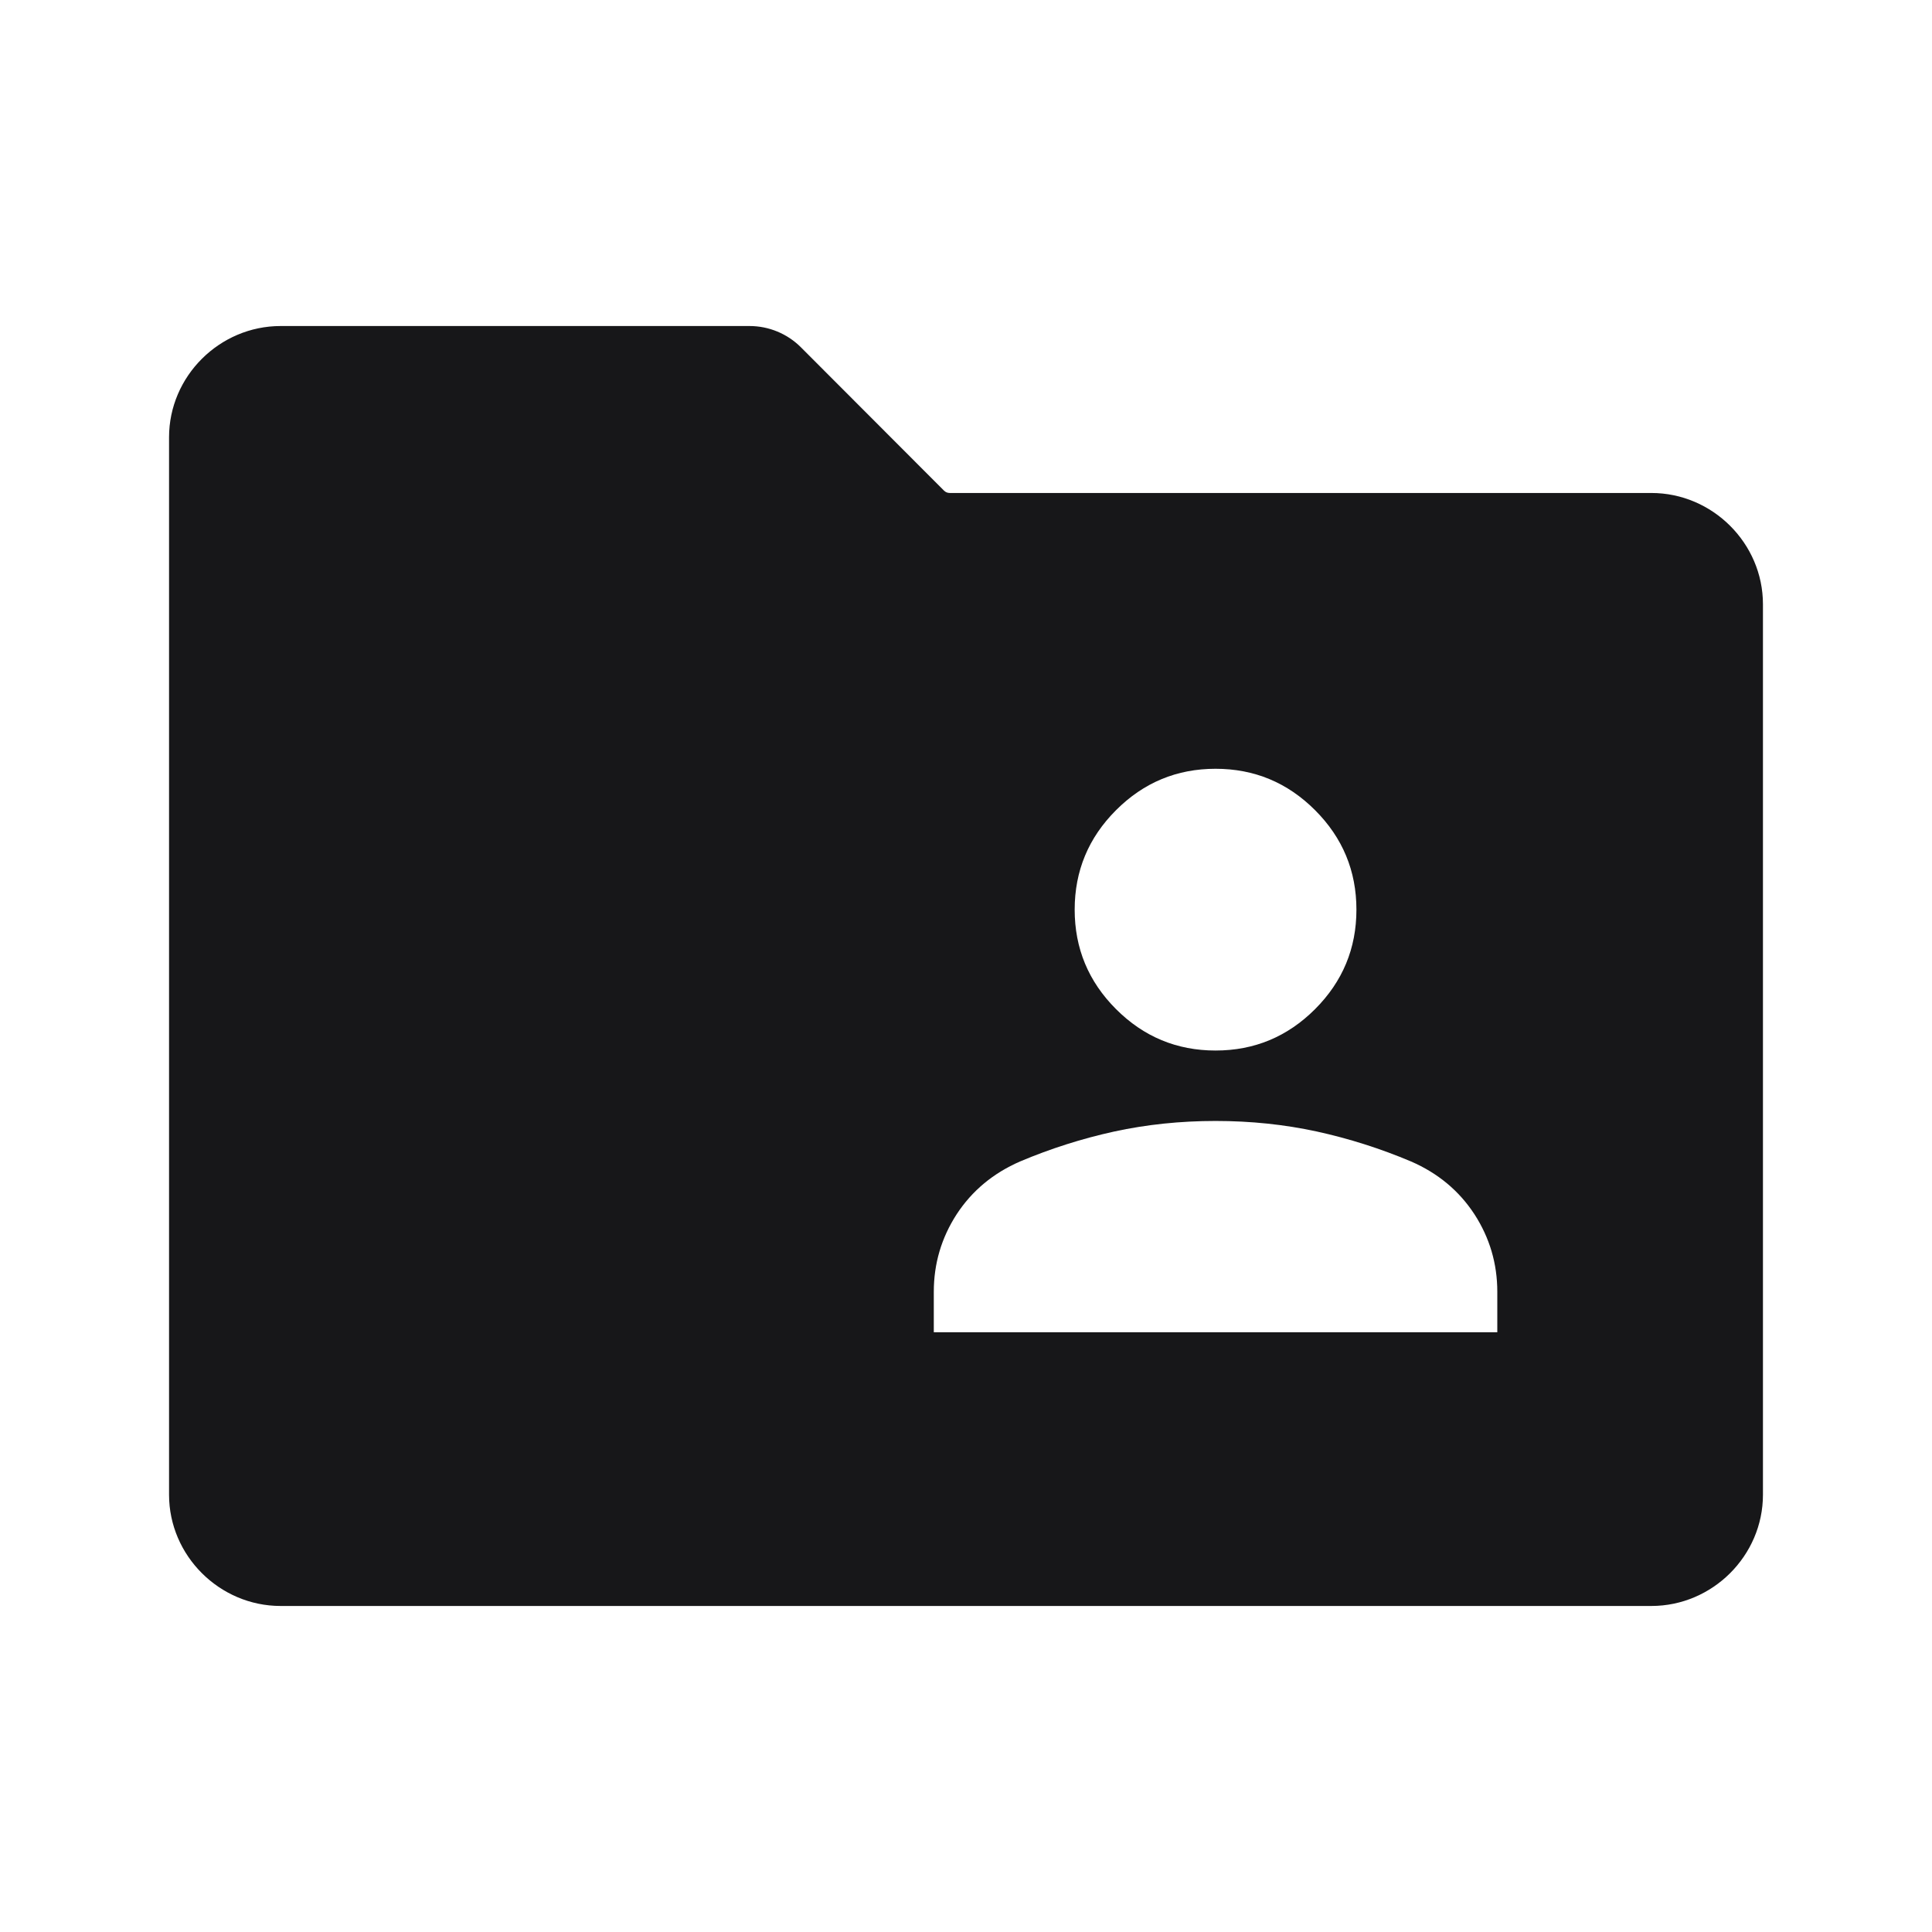
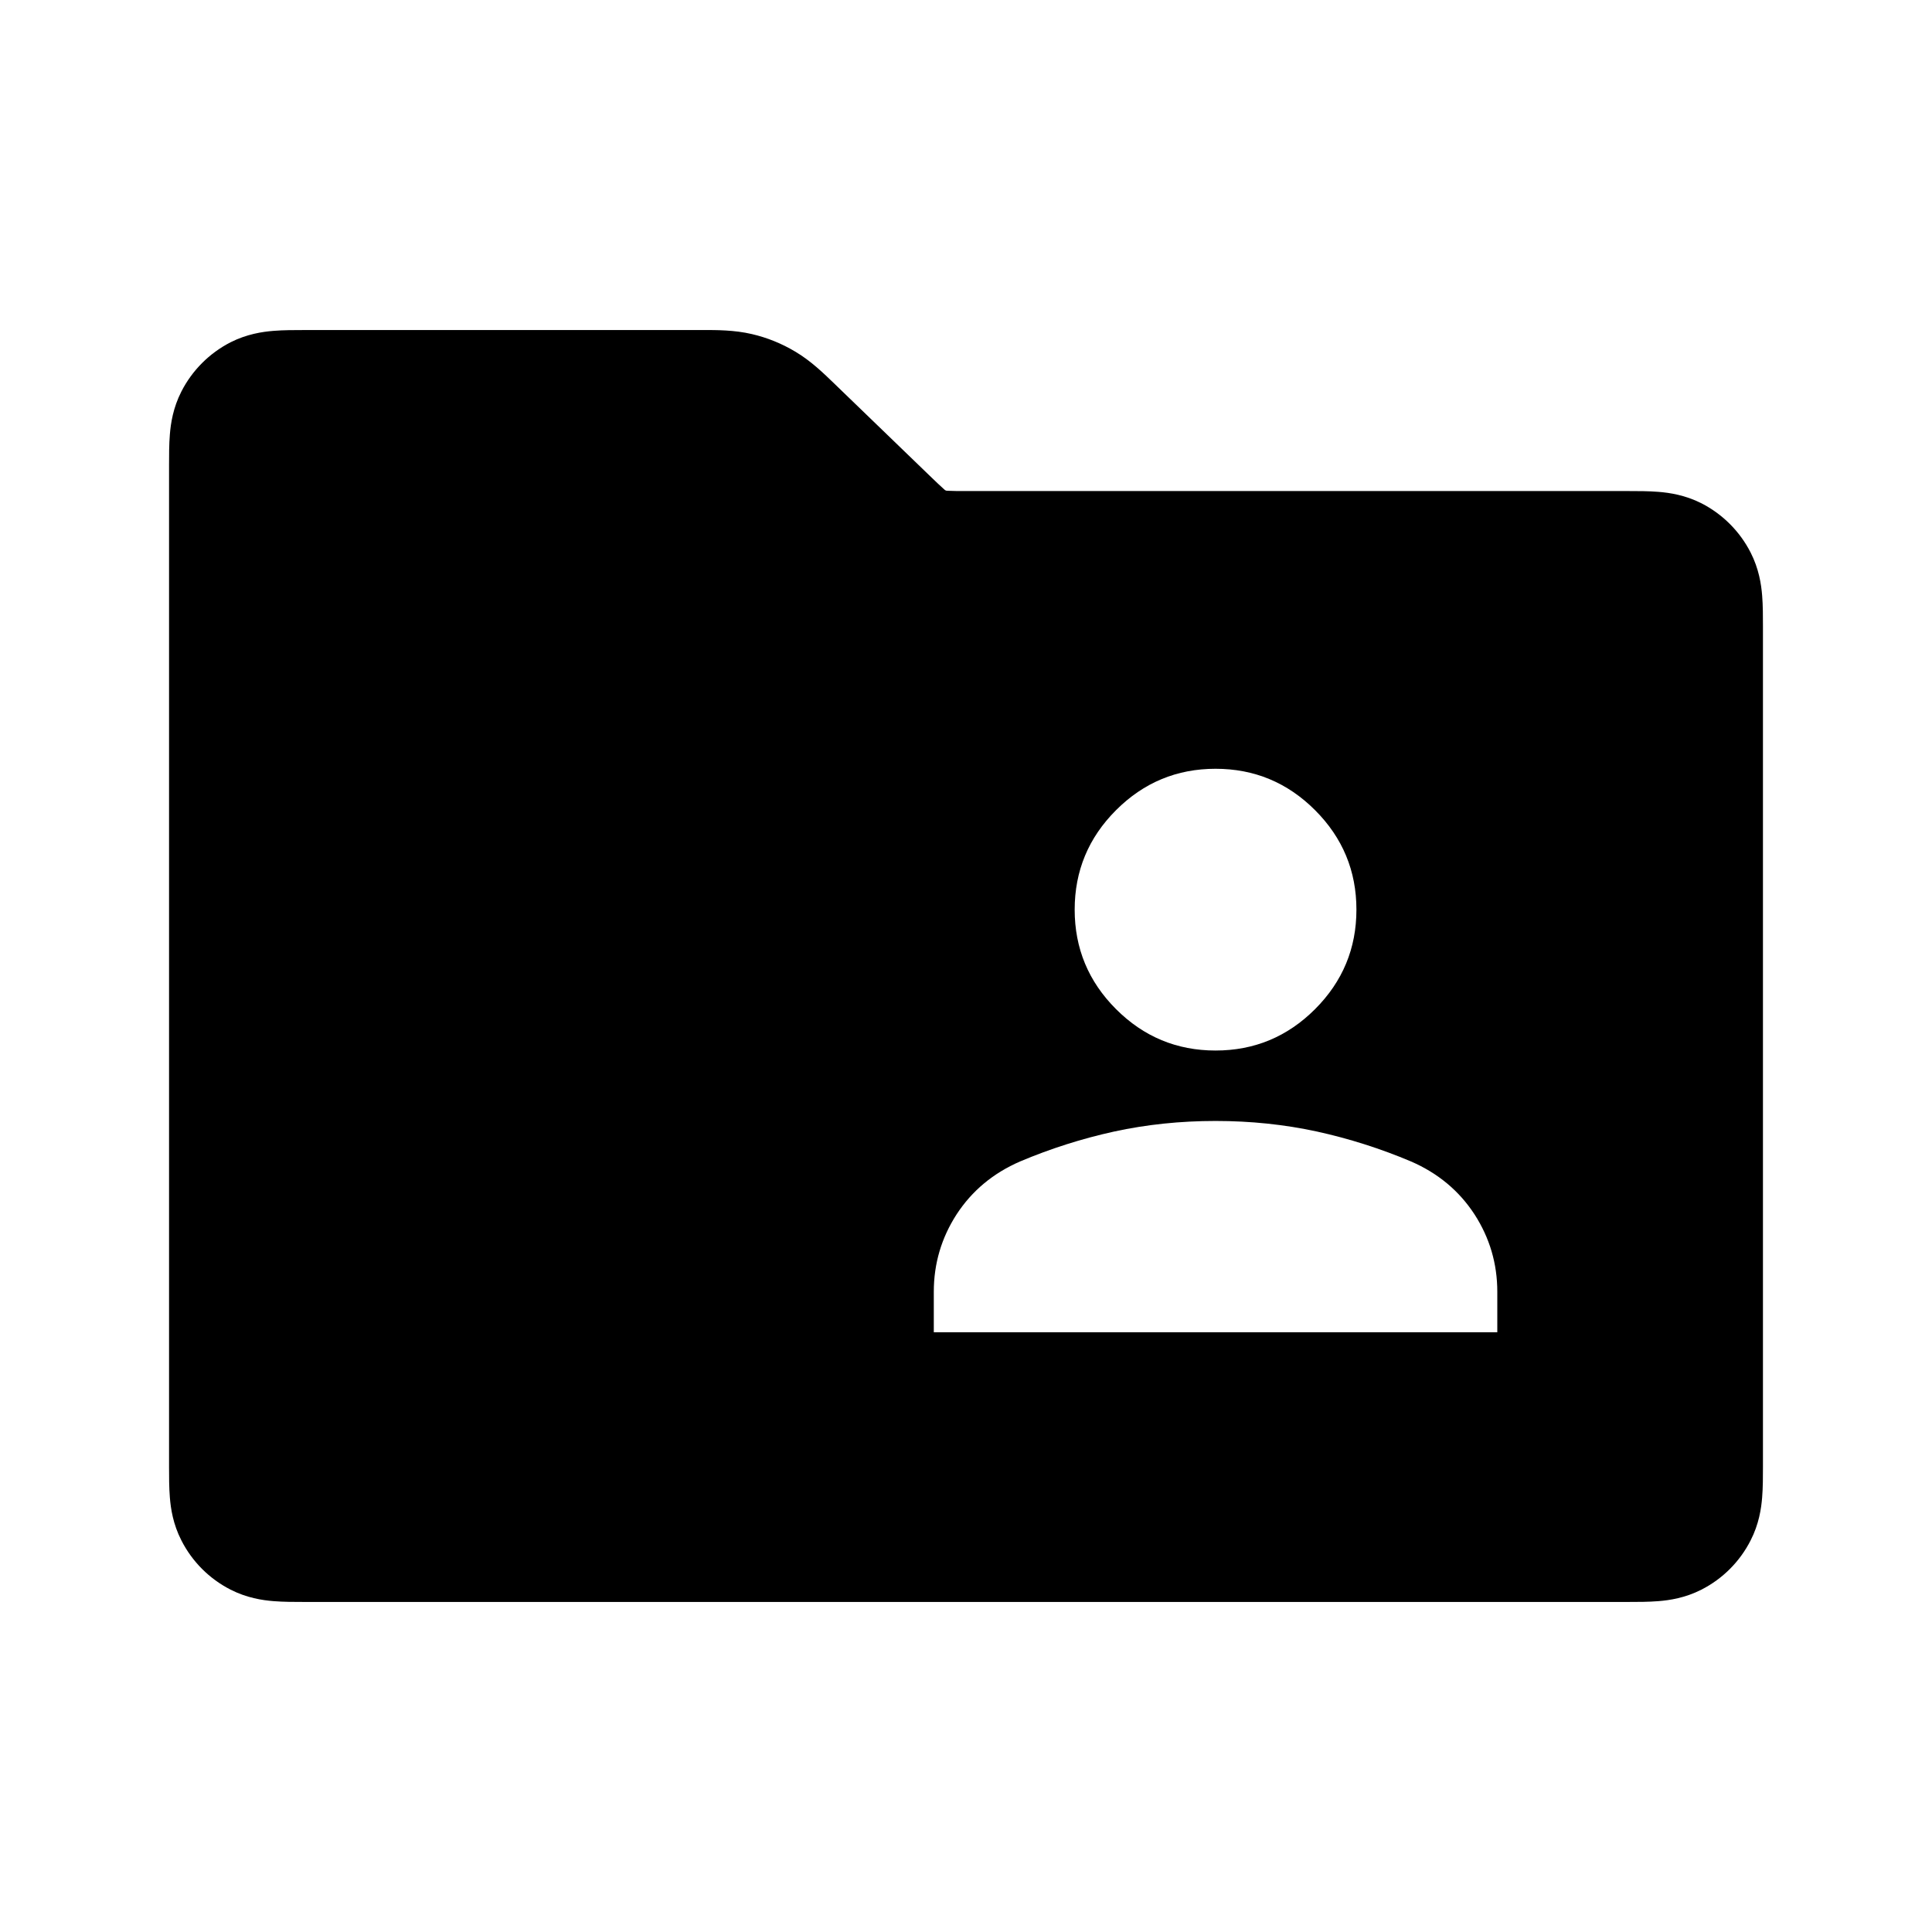
- <svg xmlns="http://www.w3.org/2000/svg" width="24" height="24" viewBox="0 0 24 24" fill="none">
-   <path fill-rule="evenodd" clip-rule="evenodd" d="M3.486 4.05C2.727 4.05 2.1 4.674 2.1 5.432V18.568C2.1 19.325 2.727 19.95 3.486 19.95H20.514C21.273 19.95 21.9 19.325 21.9 18.568V7.506C21.9 6.749 21.273 6.124 20.514 6.124H11.798C11.771 6.124 11.746 6.114 11.727 6.095L9.949 4.314C9.78 4.145 9.55 4.05 9.311 4.05H3.486ZM16.336 12.536C15.993 12.879 15.581 13.05 15.1 13.05C14.619 13.05 14.207 12.879 13.864 12.536C13.521 12.193 13.35 11.781 13.35 11.3C13.35 10.819 13.521 10.407 13.864 10.064C14.207 9.721 14.619 9.55 15.1 9.55C15.581 9.55 15.993 9.721 16.336 10.064C16.679 10.407 16.85 10.819 16.85 11.3C16.85 11.781 16.679 12.193 16.336 12.536ZM18.6 16.047V16.55H11.6V16.047C11.6 15.697 11.695 15.376 11.884 15.084C12.074 14.793 12.337 14.574 12.672 14.428C13.051 14.268 13.441 14.144 13.842 14.056C14.243 13.969 14.663 13.925 15.1 13.925C15.538 13.925 15.957 13.969 16.358 14.056C16.759 14.144 17.149 14.268 17.528 14.428C17.864 14.574 18.126 14.793 18.316 15.084C18.505 15.376 18.6 15.697 18.6 16.047Z" fill="#171719" />
+ <svg xmlns="http://www.w3.org/2000/svg" viewBox="0 0 24 24">
+   <path fill-rule="evenodd" clip-rule="evenodd" d="M9.34 4.15C9.122 4.099 8.901 4.099 8.713 4.1L3.778 4.1C3.658 4.1 3.519 4.1 3.398 4.11C3.259 4.121 3.066 4.15 2.864 4.252C2.601 4.387 2.387 4.601 2.253 4.864C2.15 5.066 2.121 5.259 2.11 5.398C2.1 5.519 2.1 5.657 2.1 5.778L2.1 18.222C2.1 18.342 2.1 18.48 2.11 18.601C2.121 18.741 2.15 18.934 2.253 19.135C2.387 19.399 2.601 19.613 2.864 19.747C3.066 19.85 3.259 19.879 3.398 19.89C3.519 19.9 3.658 19.9 3.778 19.9H20.222C20.342 19.9 20.481 19.9 20.602 19.89C20.741 19.879 20.934 19.85 21.136 19.747C21.399 19.613 21.613 19.399 21.747 19.135C21.85 18.934 21.879 18.741 21.89 18.601C21.9 18.48 21.9 18.342 21.9 18.222L21.9 7.778C21.9 7.657 21.9 7.519 21.89 7.398C21.879 7.259 21.85 7.066 21.747 6.864C21.613 6.601 21.399 6.387 21.136 6.252C20.934 6.15 20.741 6.121 20.602 6.11C20.481 6.1 20.342 6.1 20.222 6.1L12.029 6.1C11.902 6.1 11.835 6.1 11.786 6.097C11.772 6.097 11.762 6.096 11.758 6.096C11.752 6.094 11.746 6.091 11.74 6.089C11.736 6.085 11.729 6.08 11.719 6.07C11.682 6.037 11.634 5.992 11.542 5.903L10.401 4.801L10.366 4.767C10.231 4.637 10.072 4.482 9.879 4.368C9.712 4.268 9.53 4.194 9.34 4.15ZM15.1 13.05C15.581 13.05 15.993 12.879 16.336 12.536C16.679 12.193 16.85 11.781 16.85 11.3C16.85 10.819 16.679 10.407 16.336 10.064C15.993 9.721 15.581 9.55 15.1 9.55C14.619 9.55 14.207 9.721 13.864 10.064C13.521 10.407 13.35 10.819 13.35 11.3C13.35 11.781 13.521 12.193 13.864 12.536C14.207 12.879 14.619 13.05 15.1 13.05ZM11.6 16.047V16.55H18.6V16.047C18.6 15.697 18.505 15.376 18.316 15.084C18.126 14.793 17.864 14.574 17.528 14.428C17.149 14.268 16.759 14.144 16.358 14.056C15.957 13.969 15.537 13.925 15.1 13.925C14.662 13.925 14.243 13.969 13.842 14.056C13.441 14.144 13.051 14.268 12.672 14.428C12.336 14.574 12.074 14.793 11.884 15.084C11.695 15.376 11.6 15.697 11.6 16.047Z" />
</svg>
